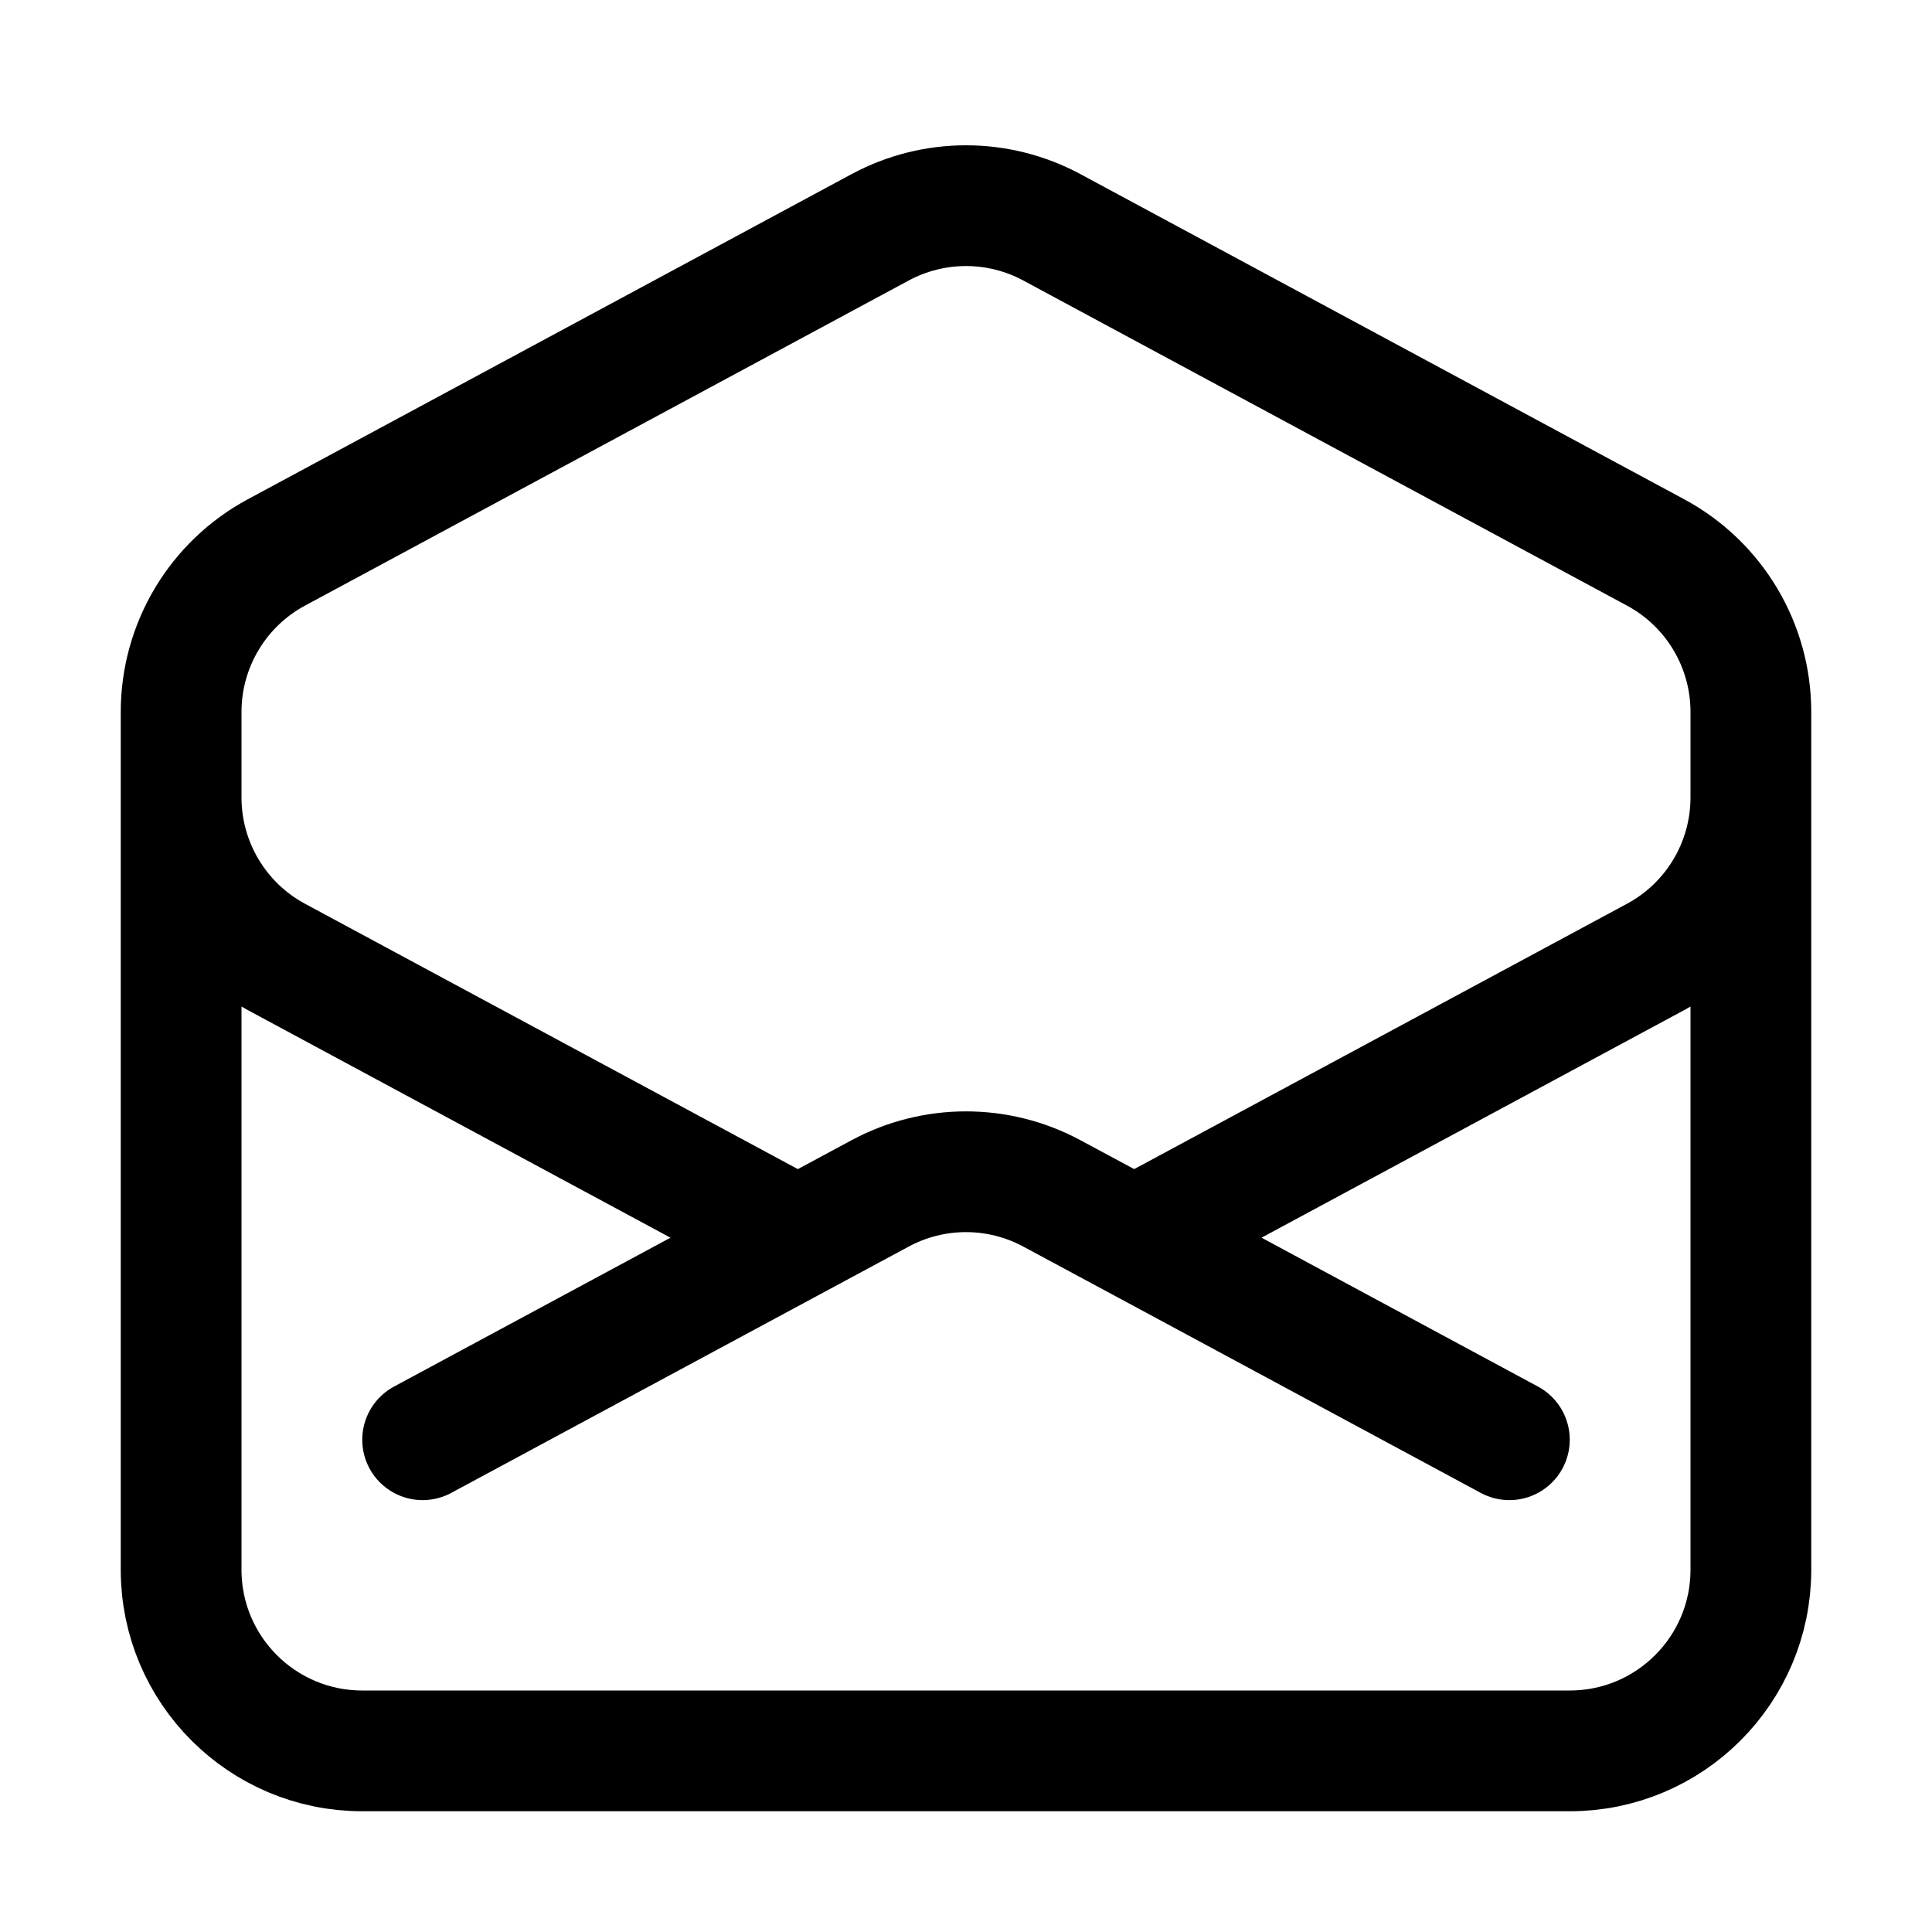
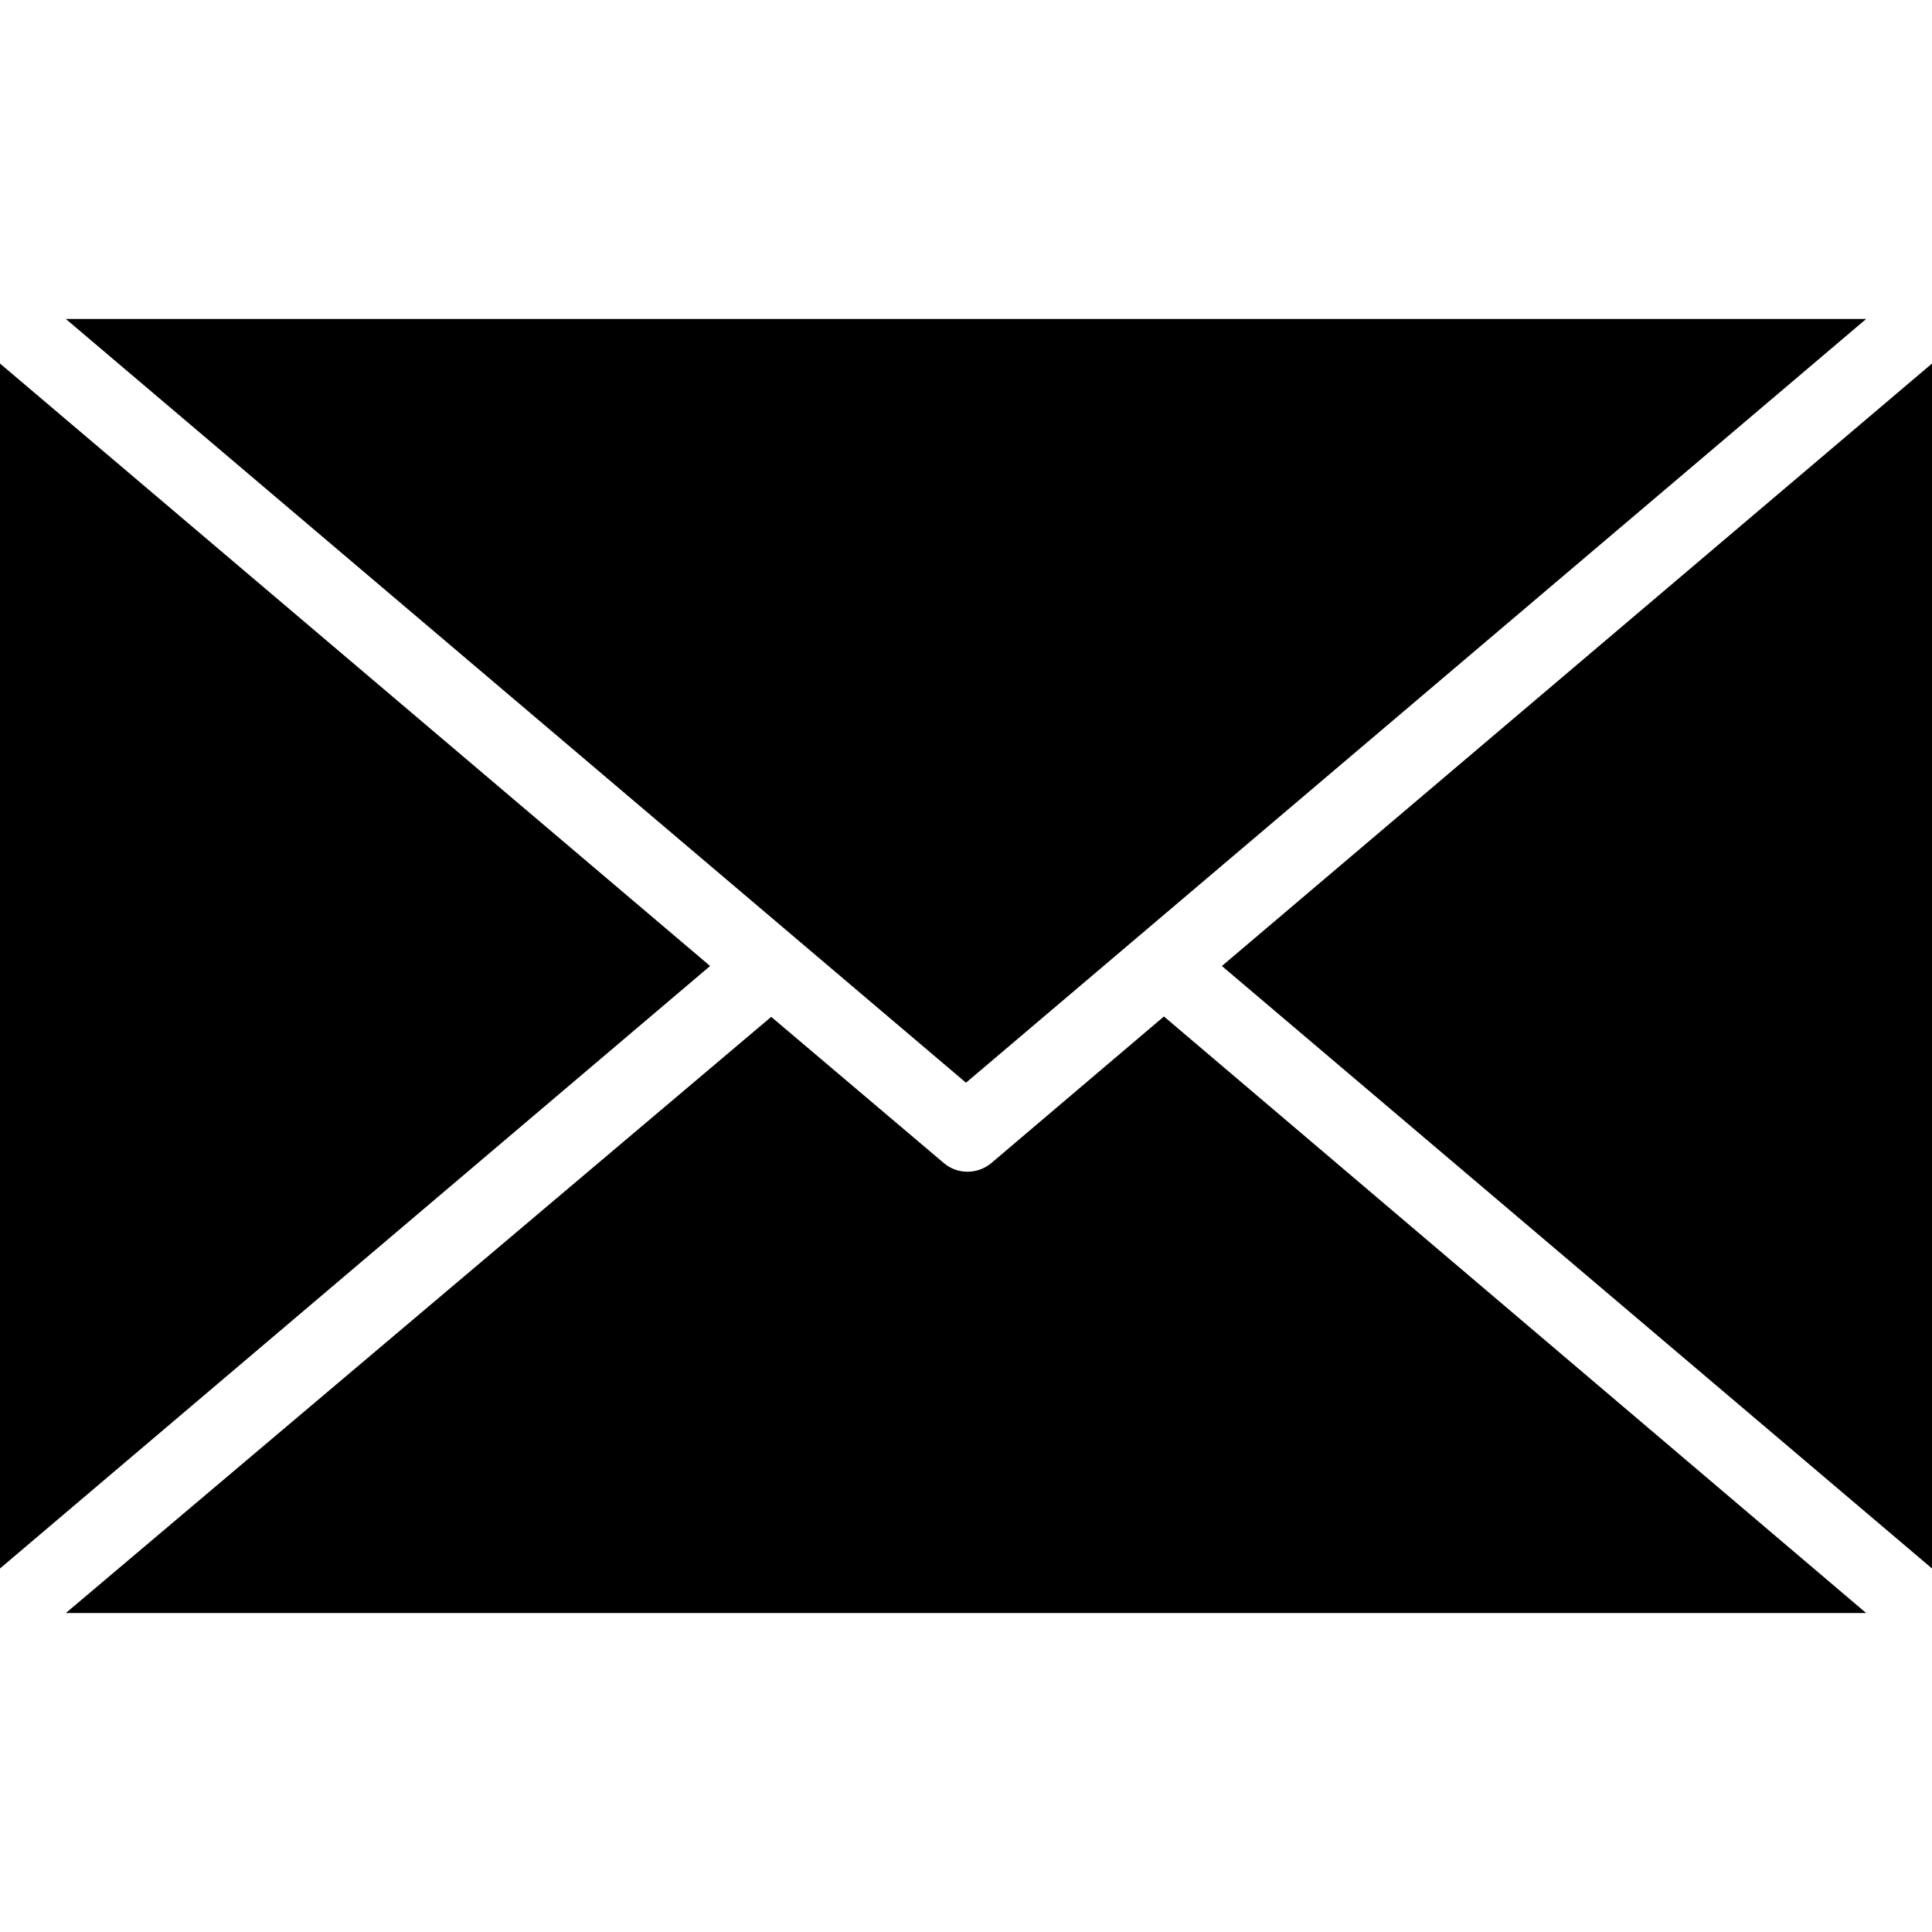
- <svg xmlns="http://www.w3.org/2000/svg" fill="none" viewBox="0 0 24 24" stroke-width="1.5" stroke="currentColor" class="size-6">
-   <path stroke-linecap="round" stroke-linejoin="round" d="M21.75 9v.906a2.25 2.25 0 0 1-1.183 1.981l-6.478 3.488M2.25 9v.906a2.25 2.25 0 0 0 1.183 1.981l6.478 3.488m8.839 2.51-4.66-2.51m0 0-1.023-.55a2.25 2.25 0 0 0-2.134 0l-1.022.55m0 0-4.661 2.51m16.5 1.615a2.25 2.25 0 0 1-2.25 2.25h-15a2.25 2.25 0 0 1-2.25-2.25V8.844a2.25 2.25 0 0 1 1.183-1.981l7.5-4.039a2.25 2.25 0 0 1 2.134 0l7.5 4.039a2.25 2.25 0 0 1 1.183 1.98V19.5Z" />
+ <svg xmlns="http://www.w3.org/2000/svg" fill="#000000" height="800px" width="800px" version="1.1" id="Capa_1" viewBox="0 0 490 490" xml:space="preserve">
+   <g>
+     <g>
+       <g>
+         <path d="M295.2,257.8L251.4,295c-3.5,2.9-8.6,2.9-12,0l-43.8-37.1L16.7,409.1h456.6L295.2,257.8z" />
+         <polygon points="0,92.2 0,397.8 180.1,245    " />
+         <polygon points="16.7,80.9 245,274.6 473.3,80.9    " />
+         <polygon points="309.9,245 490,397.8 490,92.2    " />
+       </g>
+     </g>
+   </g>
</svg>
